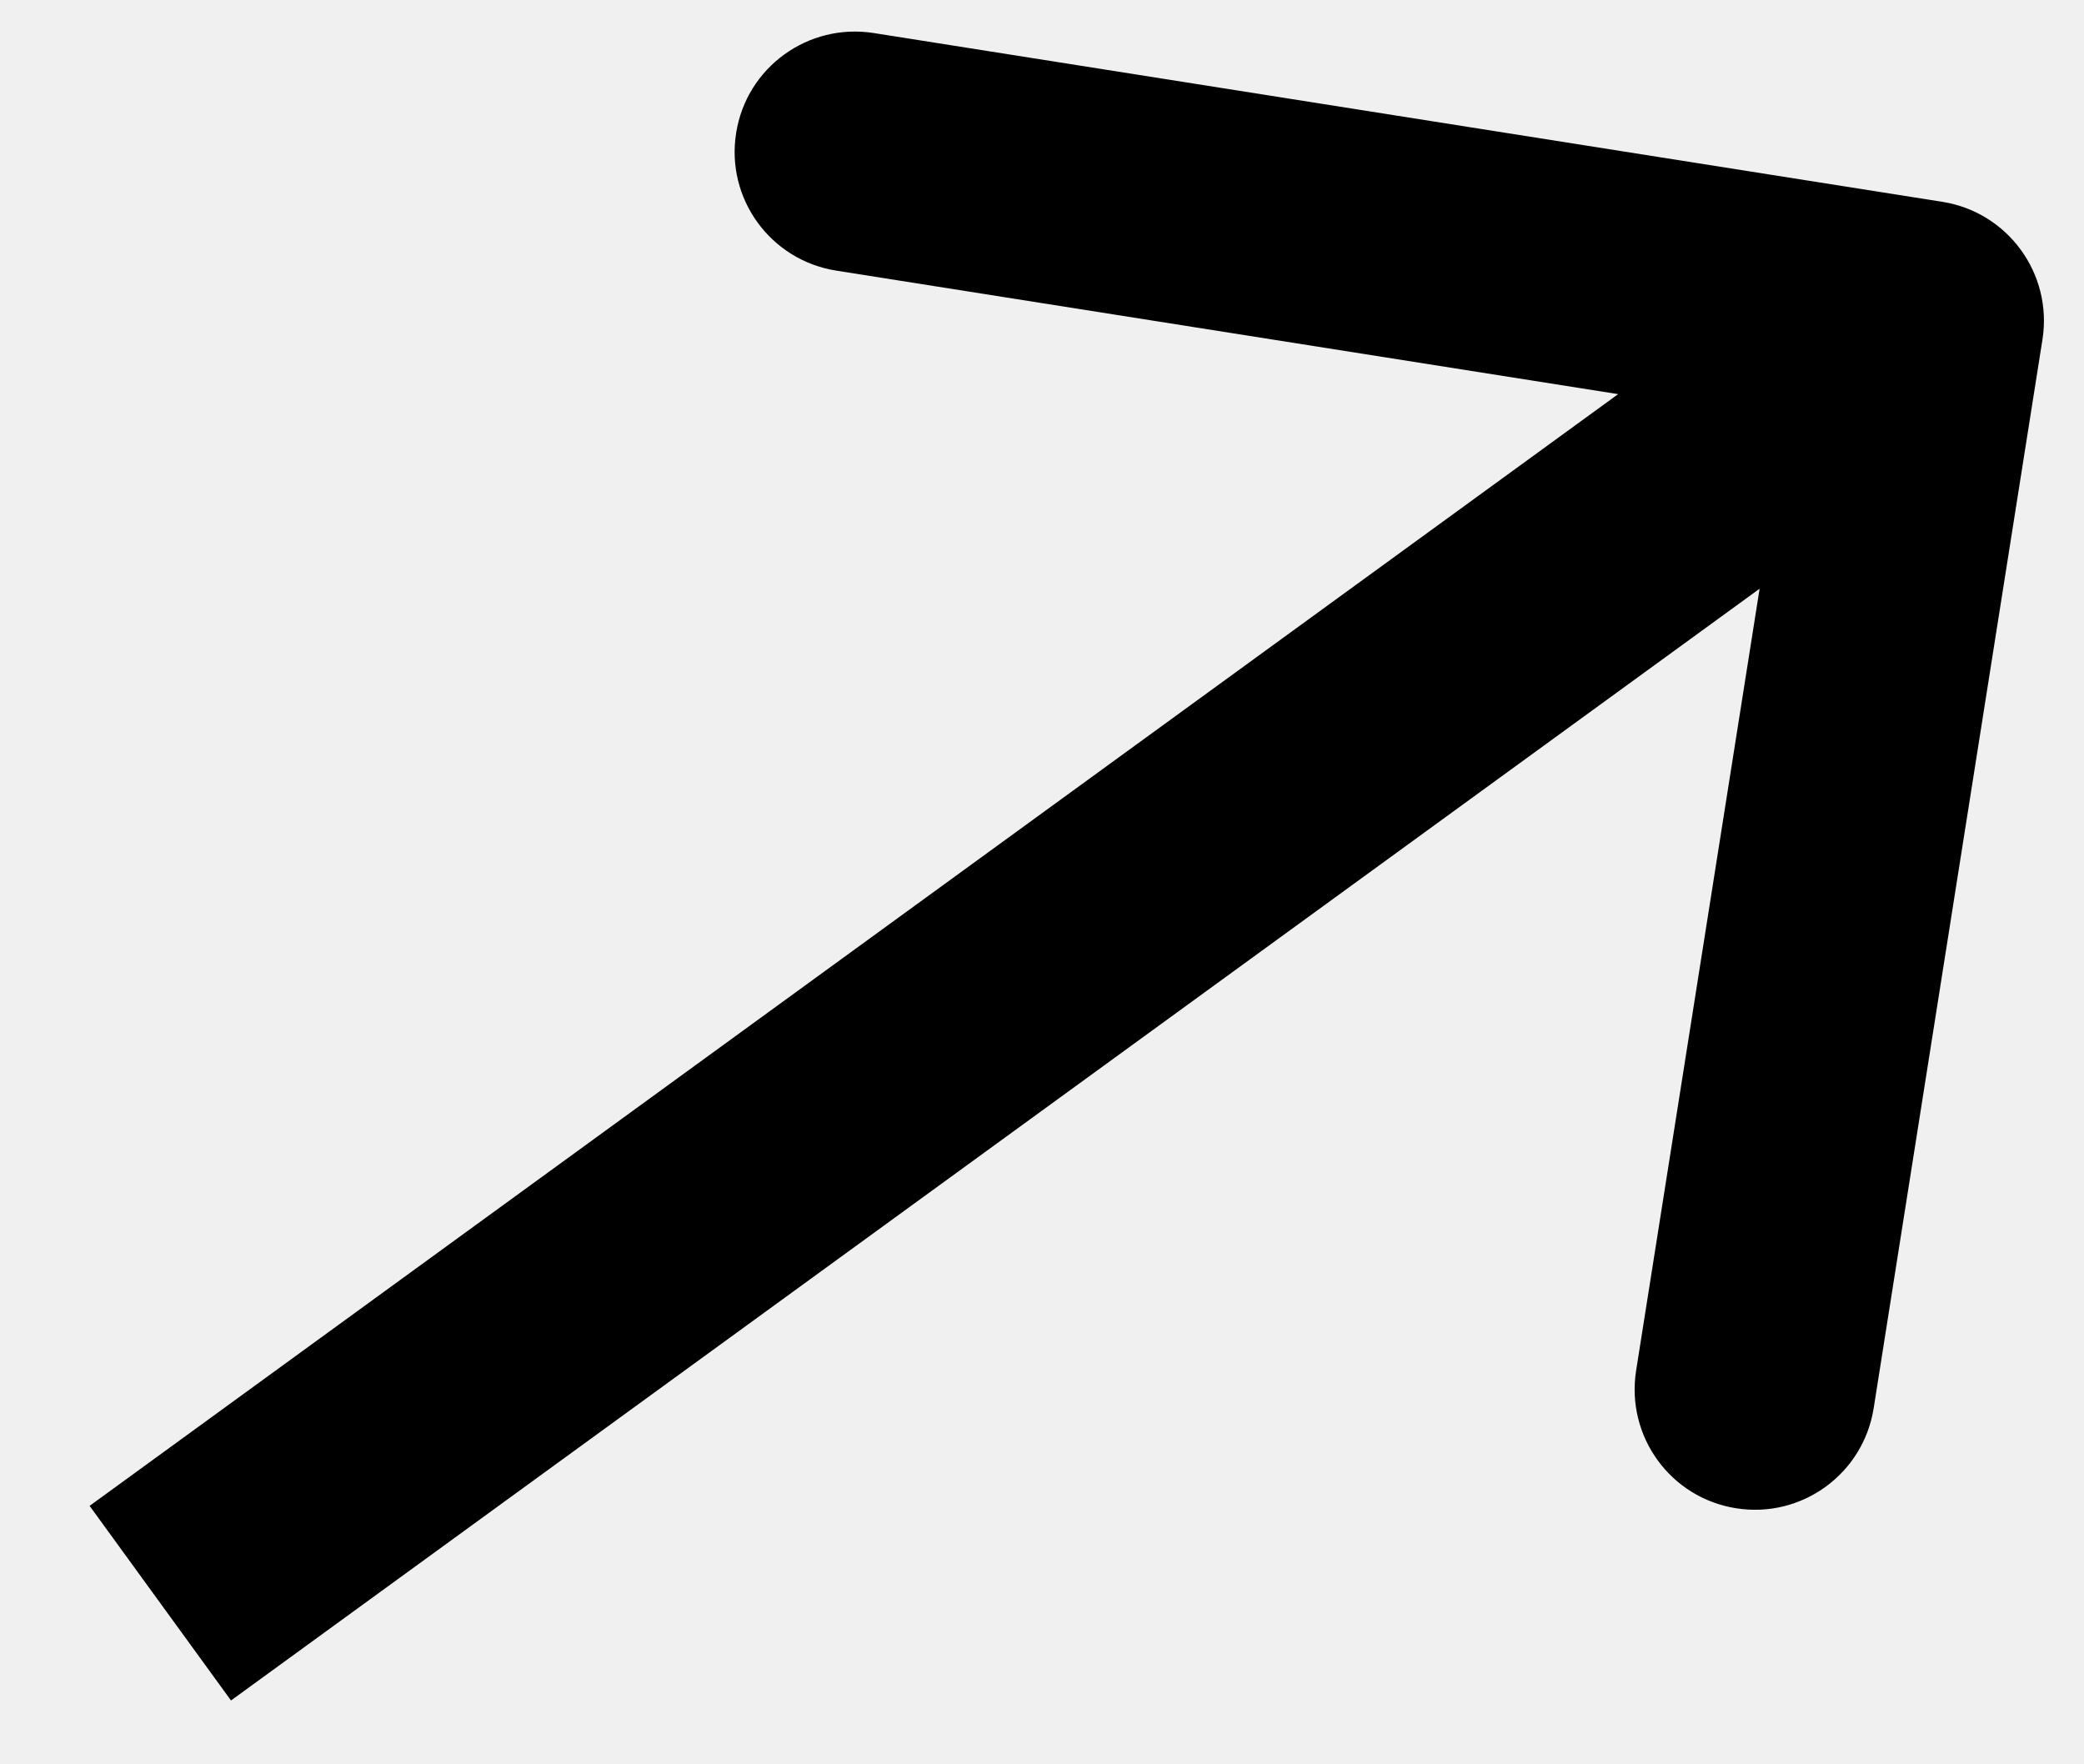
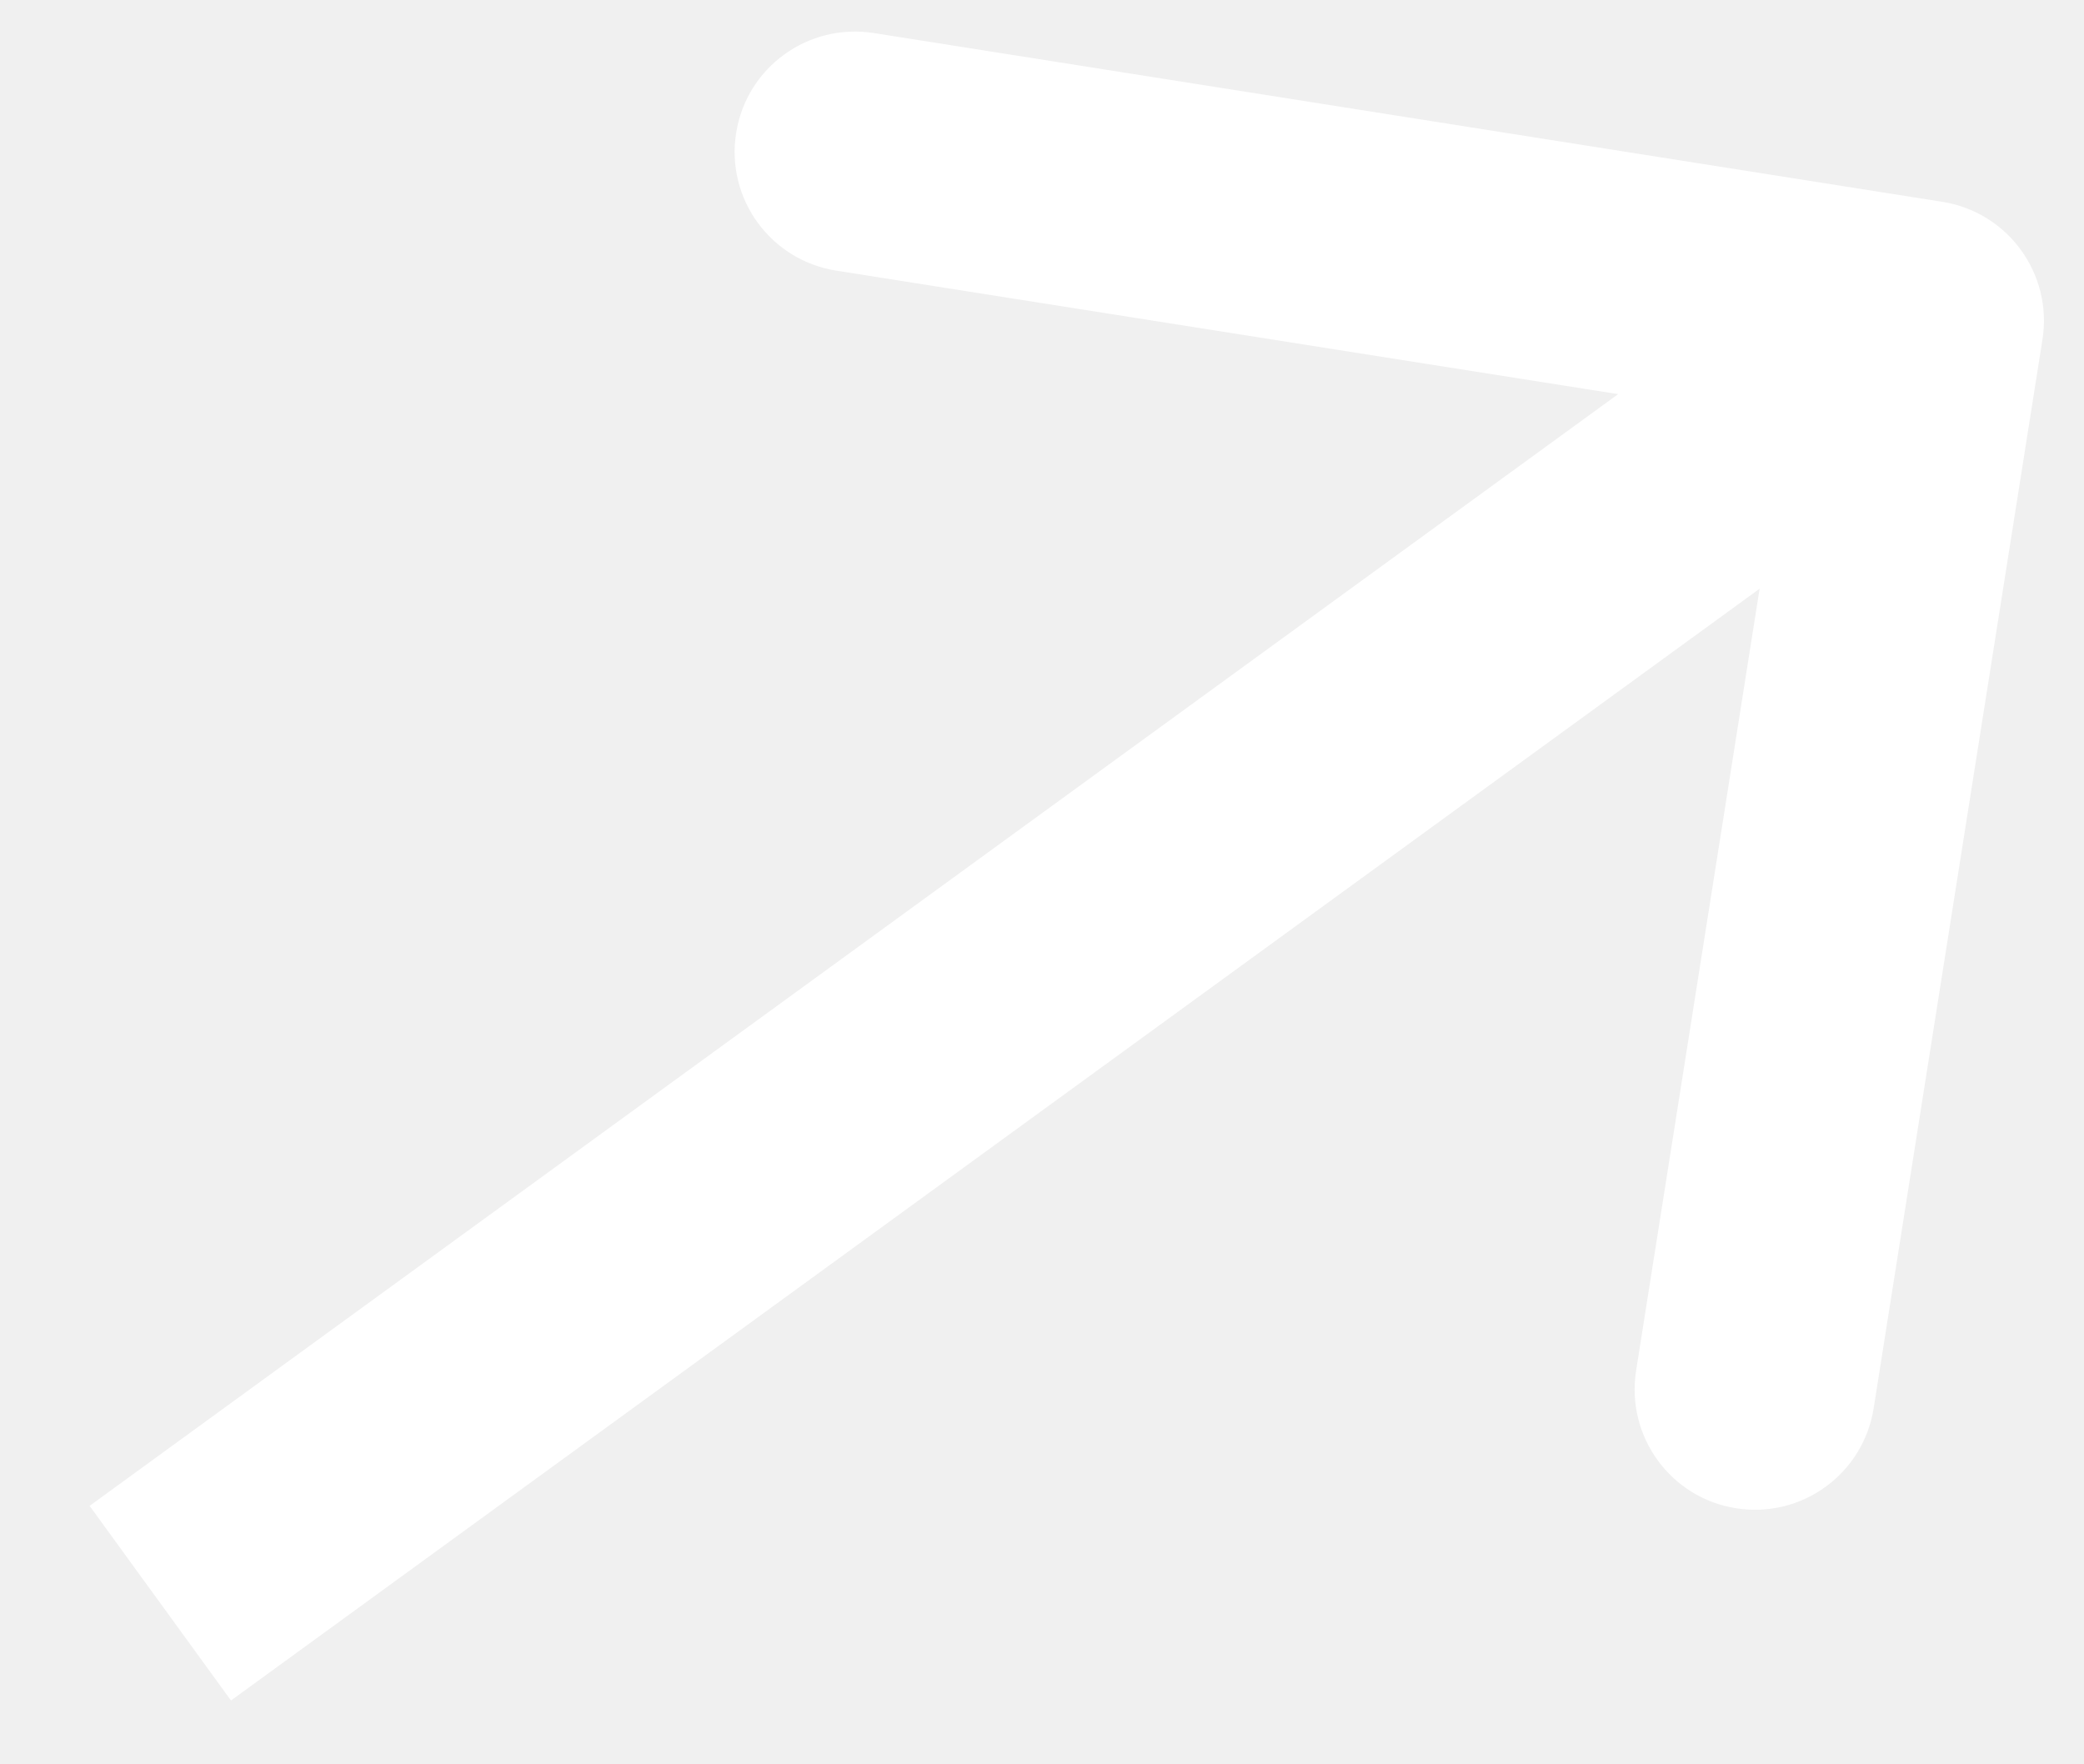
- <svg xmlns="http://www.w3.org/2000/svg" width="13" height="11" viewBox="0 0 13 11" fill="none">
-   <path d="M12.741 2.117C12.805 1.708 12.526 1.324 12.117 1.259L5.45 0.206C5.04 0.142 4.656 0.421 4.592 0.83C4.527 1.239 4.806 1.623 5.216 1.688L11.142 2.624L10.206 8.55C10.142 8.96 10.421 9.344 10.83 9.408C11.239 9.473 11.623 9.194 11.688 8.784L12.741 2.117ZM1 10L1.441 10.607L12.441 2.607L12 2L11.559 1.393L0.559 9.393L1 10Z" fill="black" />
+ <svg xmlns="http://www.w3.org/2000/svg" width="13" height="11" viewBox="0 0 13 11" fill="fff">
+   <path d="M12.741 2.117C12.805 1.708 12.526 1.324 12.117 1.259L5.45 0.206C5.04 0.142 4.656 0.421 4.592 0.83C4.527 1.239 4.806 1.623 5.216 1.688L11.142 2.624L10.206 8.55C10.142 8.96 10.421 9.344 10.83 9.408C11.239 9.473 11.623 9.194 11.688 8.784L12.741 2.117ZM1 10L1.441 10.607L12.441 2.607L12 2L11.559 1.393L0.559 9.393L1 10Z" fill="white" />
</svg>
